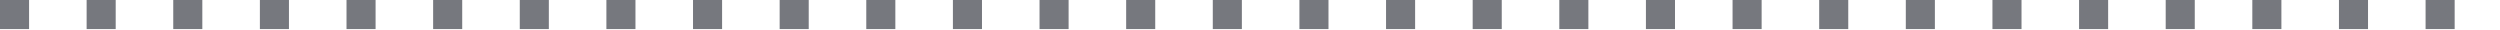
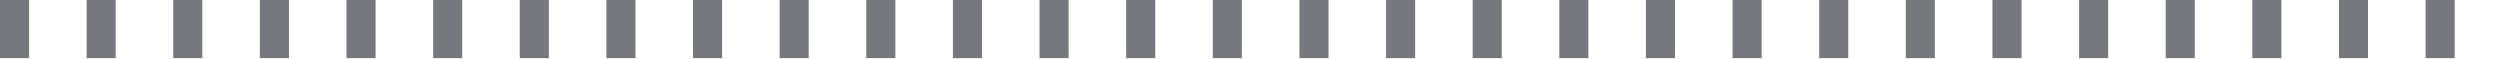
- <svg xmlns="http://www.w3.org/2000/svg" width="43" height=".5" fill="none" overflow="visible" preserveAspectRatio="none" style="display:block" viewBox="0 0 43 0.5">
+ <svg xmlns="http://www.w3.org/2000/svg" width="43" height="1" fill="none" overflow="visible" preserveAspectRatio="none" style="display:block" viewBox="0 0 43 0.5">
  <path id="Vector 751" stroke="#292d36" stroke-dasharray="0.5 0.99" stroke-opacity=".64" stroke-width=".5" d="M0 .25h43" />
</svg>
